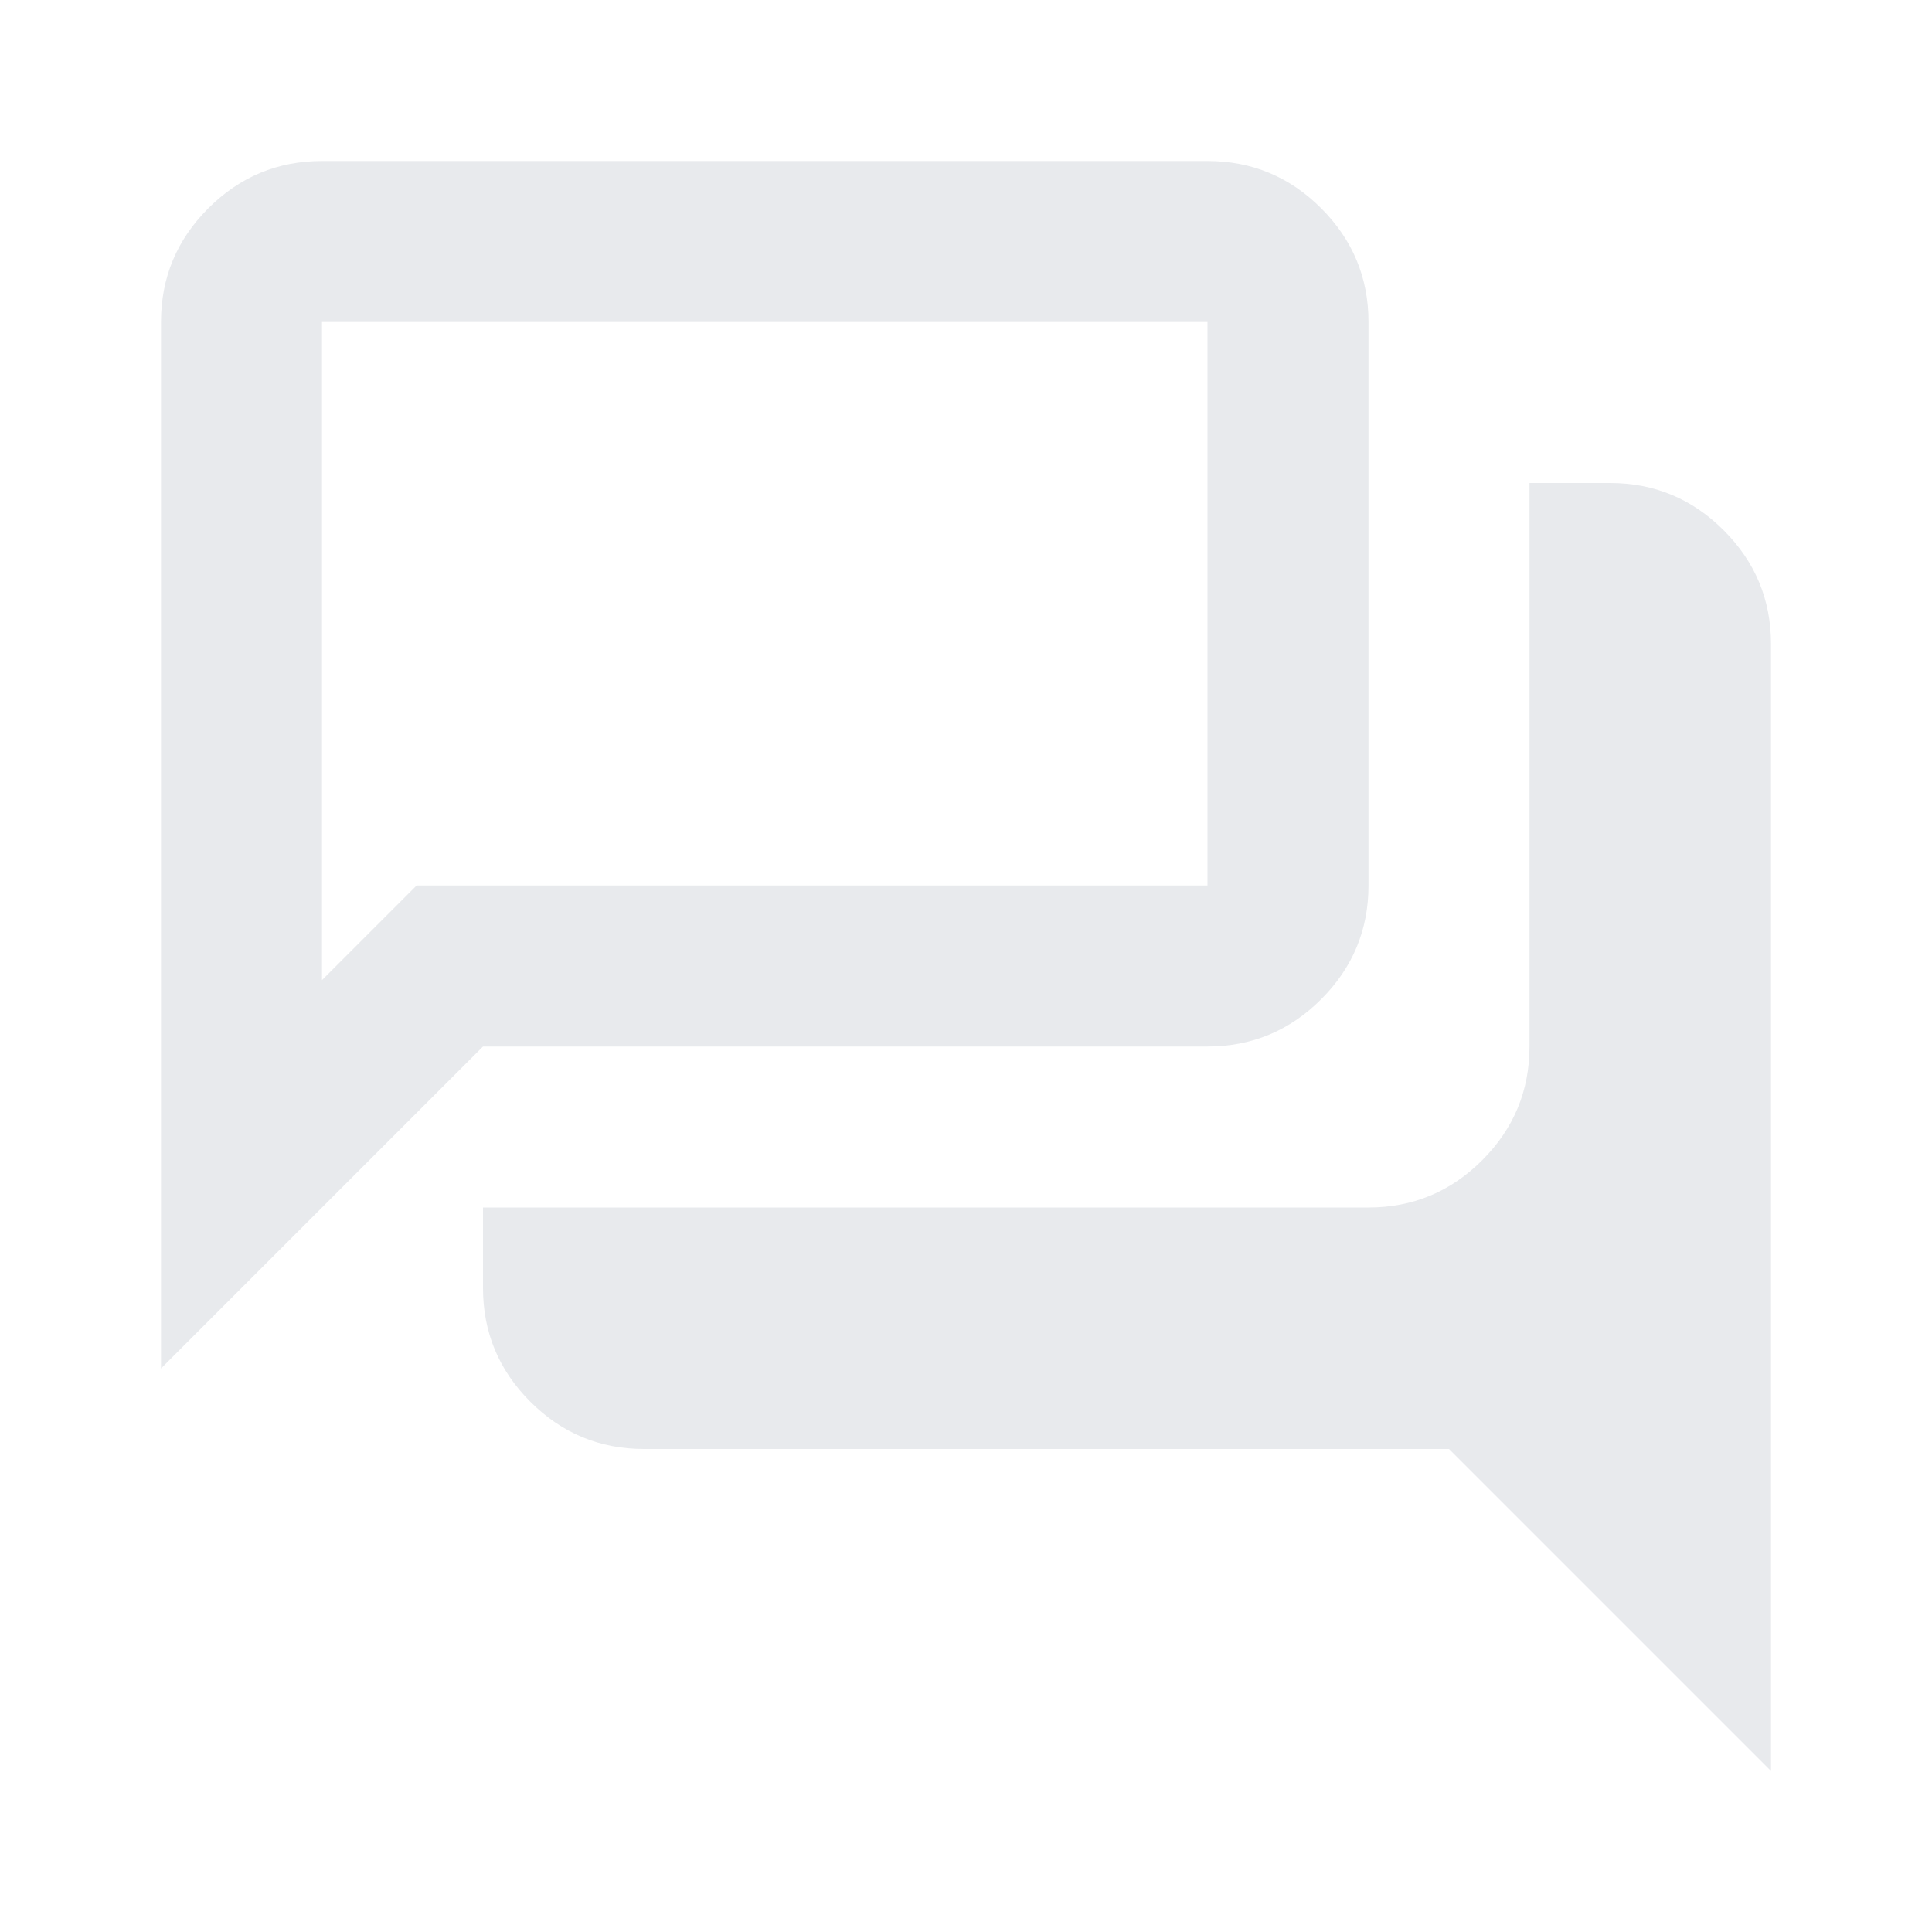
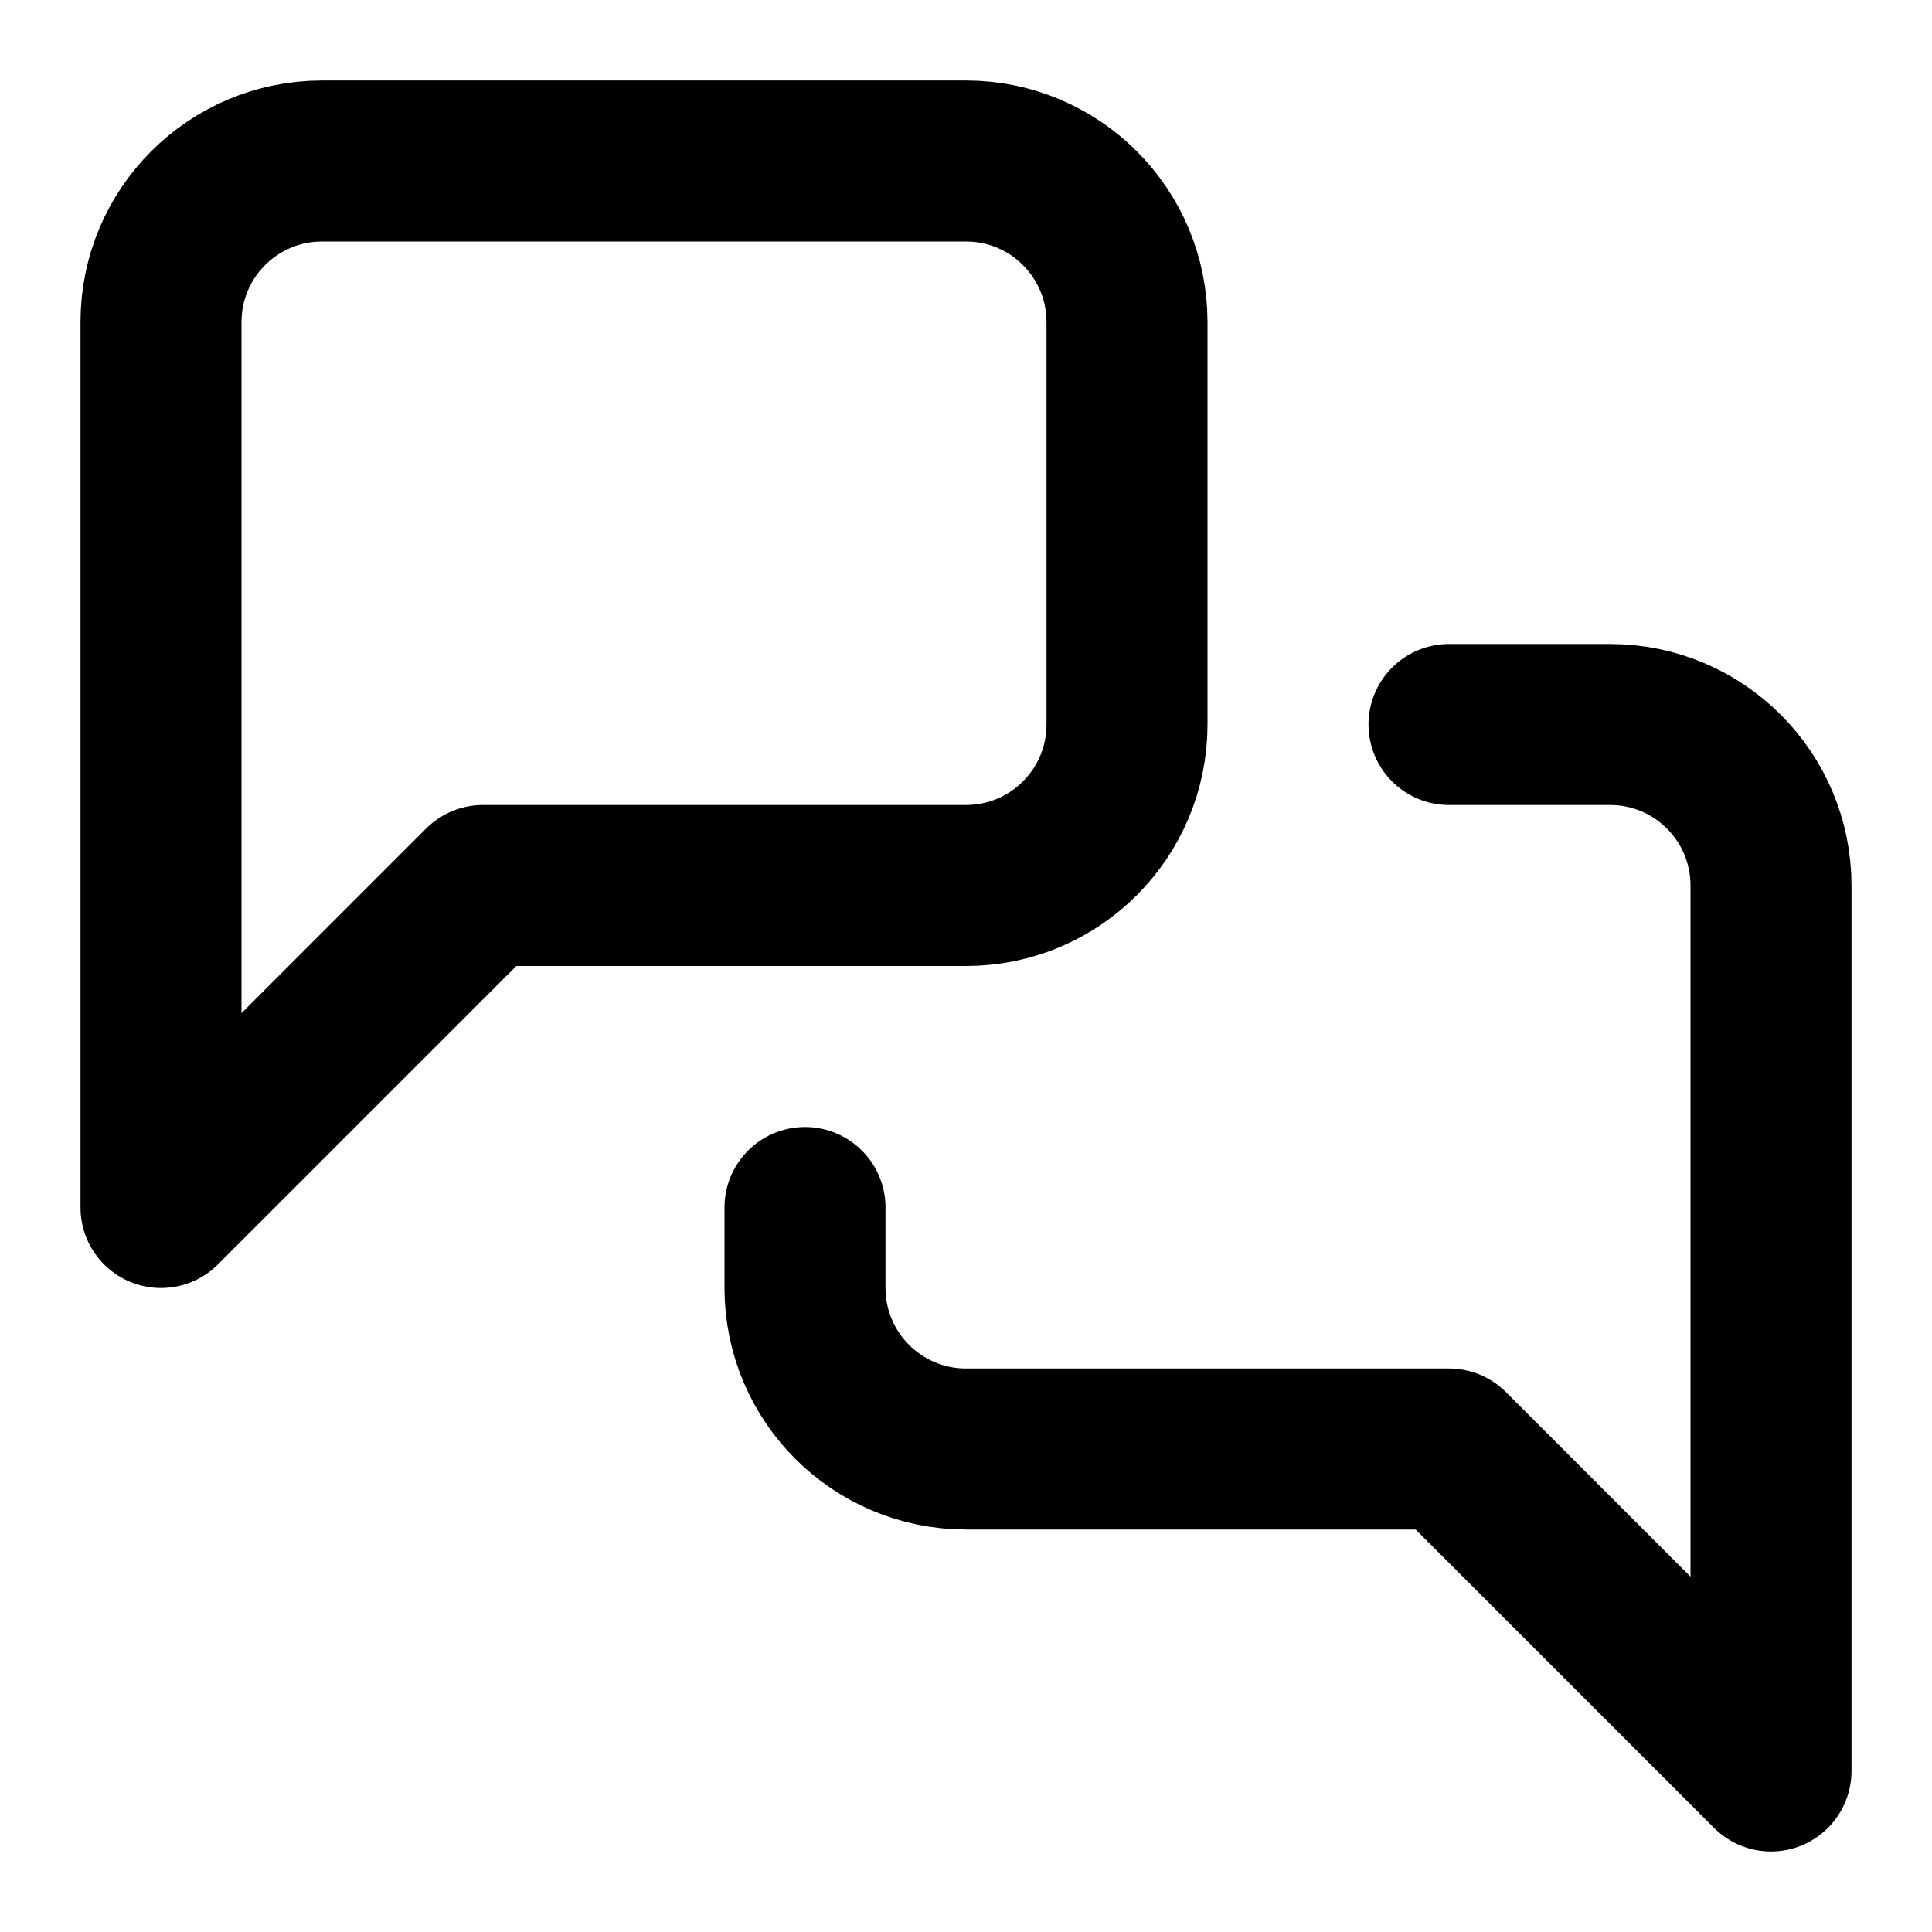
- <svg xmlns="http://www.w3.org/2000/svg" height="24px" viewBox="0 -960 960 960" width="24px" fill="#e8eaed">
-   <path d="M880-80 720-240H320q-33 0-56.5-23.5T240-320v-40h440q33 0 56.5-23.5T760-440v-280h40q33 0 56.5 23.5T880-640v560ZM160-473l47-47h393v-280H160v327ZM80-280v-520q0-33 23.5-56.5T160-880h440q33 0 56.5 23.5T680-800v280q0 33-23.5 56.5T600-440H240L80-280Zm80-240v-280 280Z" />
+ <svg xmlns="http://www.w3.org/2000/svg" width="24" height="24" viewBox="0 0 24 24" fill="none" stroke="currentColor" stroke-width="2" stroke-linecap="round" stroke-linejoin="round" class="lucide lucide-messages-square">
+   <path d="M14 9a2 2 0 0 1-2 2H6l-4 4V4a2 2 0 0 1 2-2h8a2 2 0 0 1 2 2z" />
+   <path d="M18 9h2a2 2 0 0 1 2 2v11l-4-4h-6a2 2 0 0 1-2-2v-1" />
</svg>
